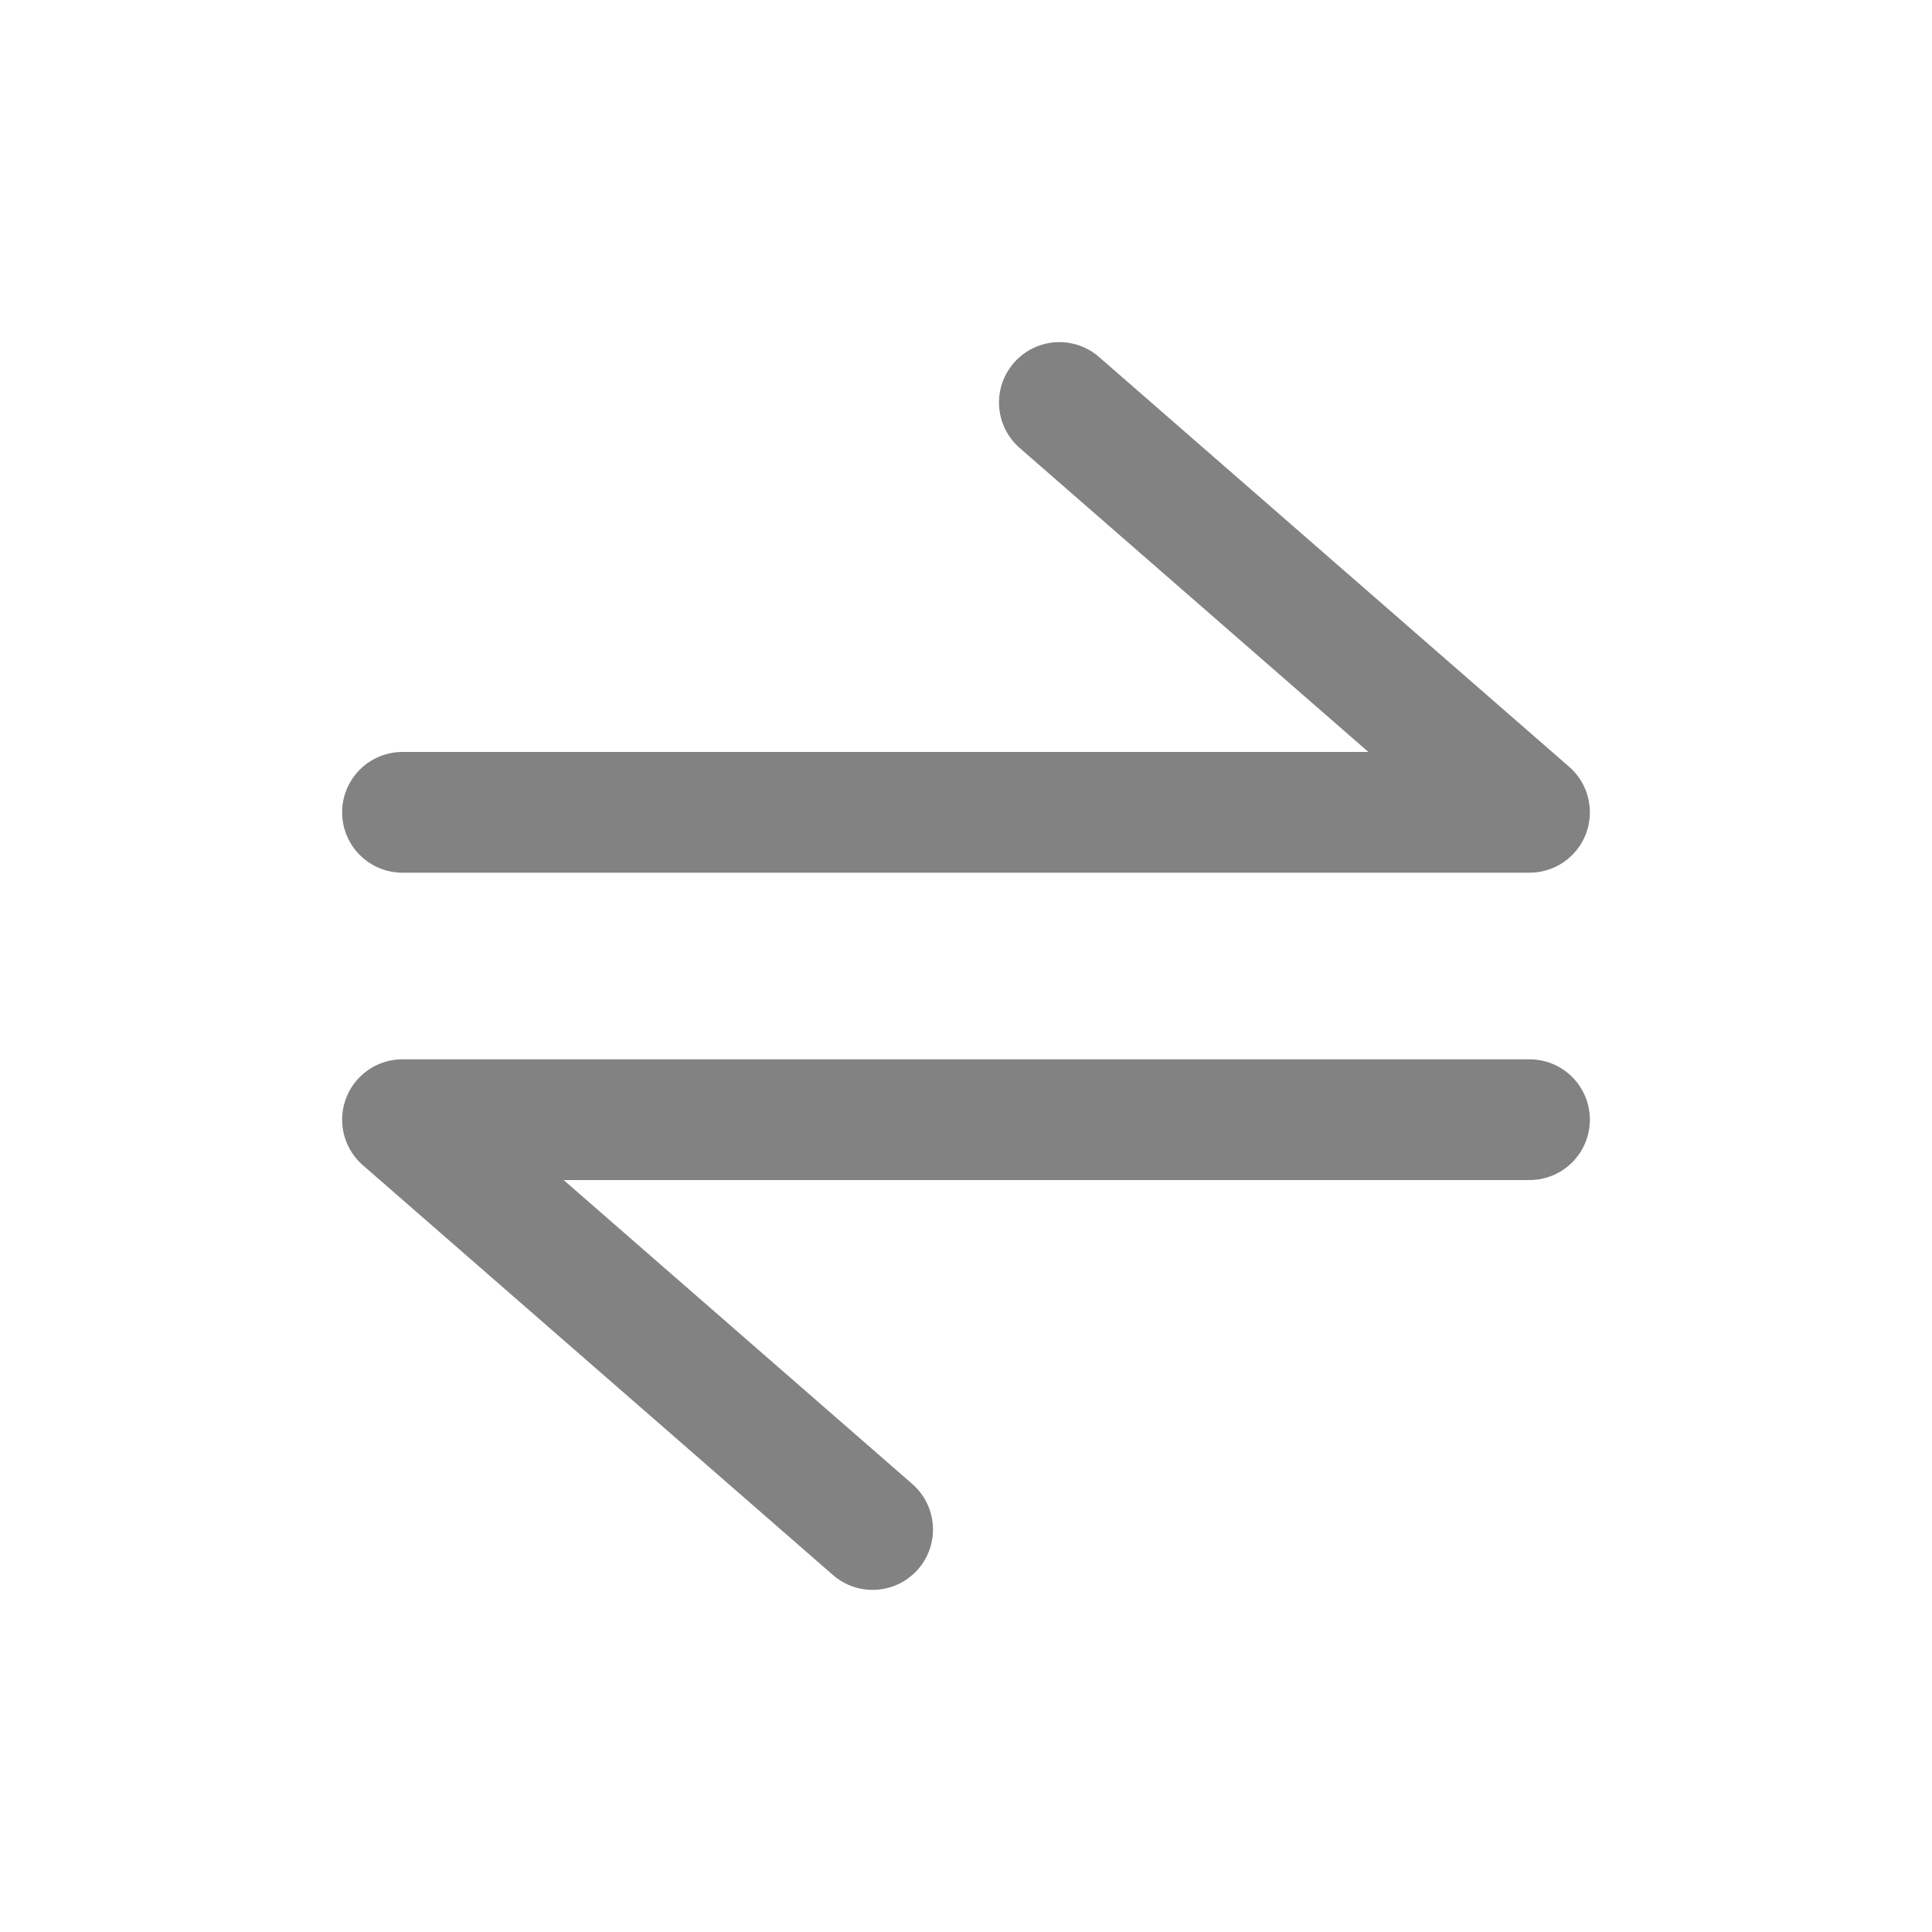
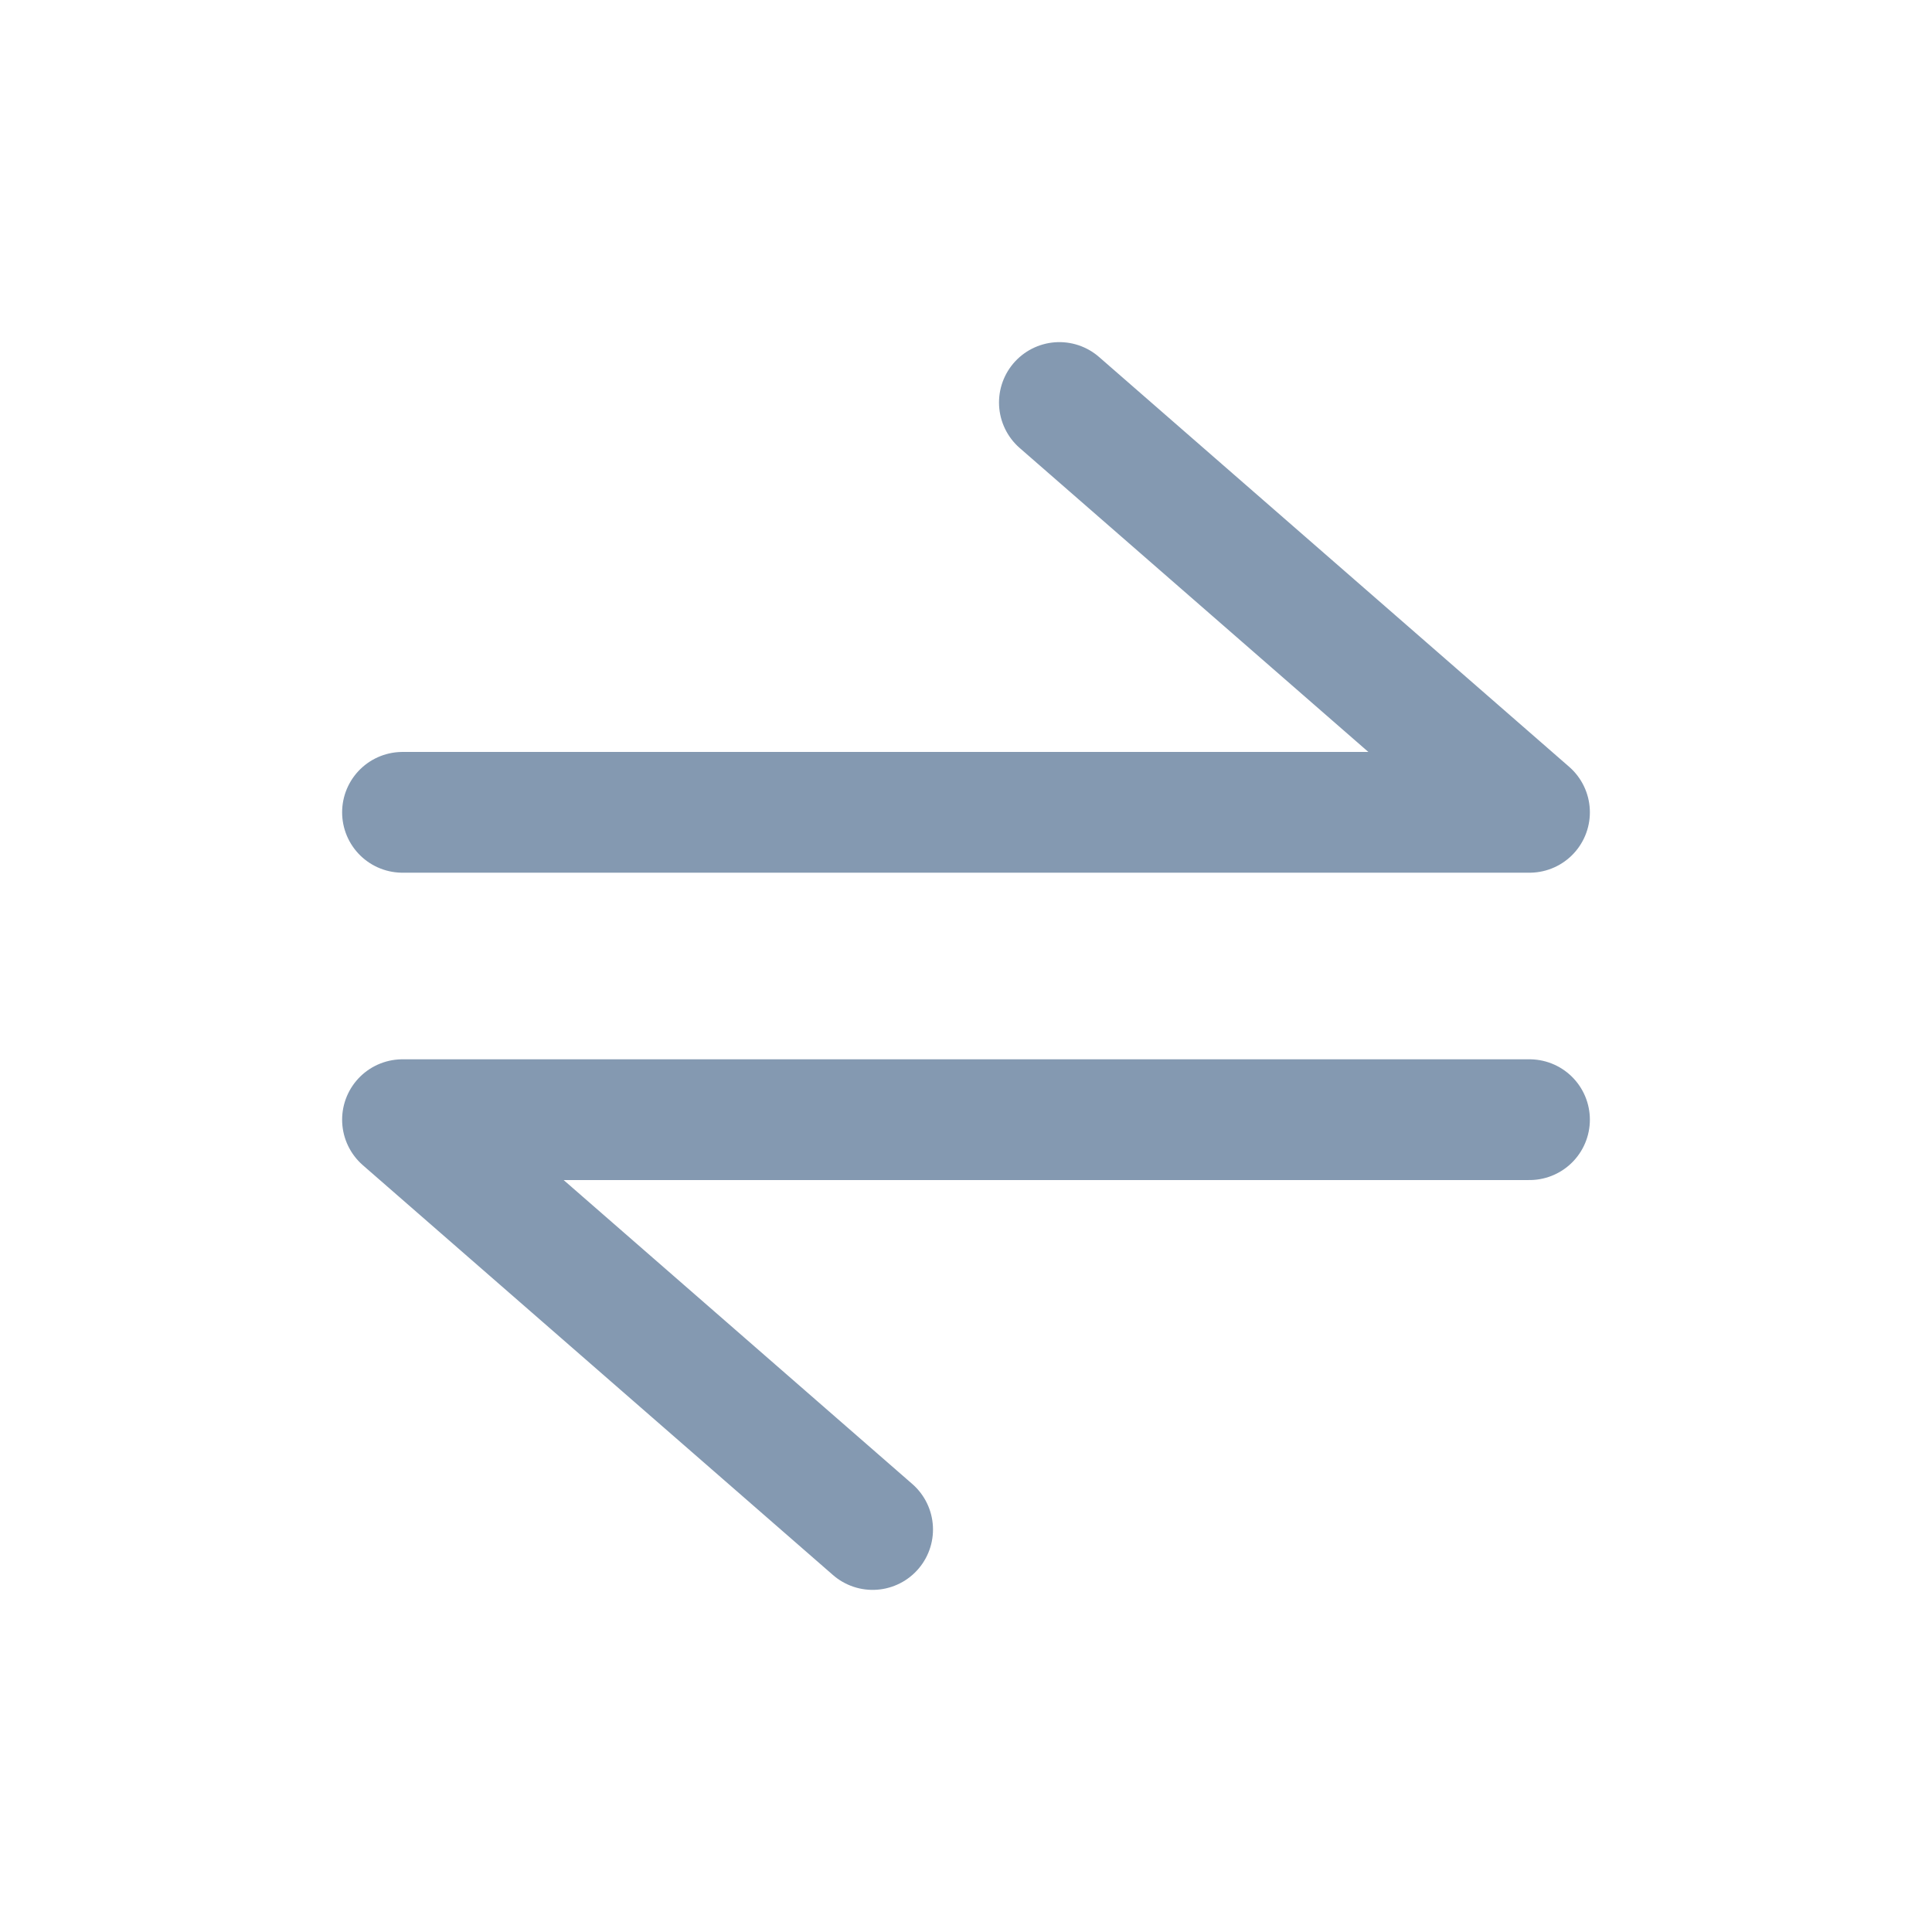
<svg xmlns="http://www.w3.org/2000/svg" width="24" height="24" viewBox="0 0 24 24" fill="none">
-   <path d="M5 10.091H19L13.16 5" stroke="#828282" stroke-width="1.5" stroke-linecap="round" stroke-linejoin="round" />
-   <path d="M19 13.909L5 13.909L10.84 19" stroke="#828282" stroke-width="1.5" stroke-linecap="round" stroke-linejoin="round" />
+   <path d="M5 10.091H19L13.16 5" stroke="#8499B1" stroke-width="1.5" stroke-linecap="round" stroke-linejoin="round" />
+   <path d="M19 13.909L5 13.909L10.84 19" stroke="#8499B1" stroke-width="1.5" stroke-linecap="round" stroke-linejoin="round" />
</svg>
